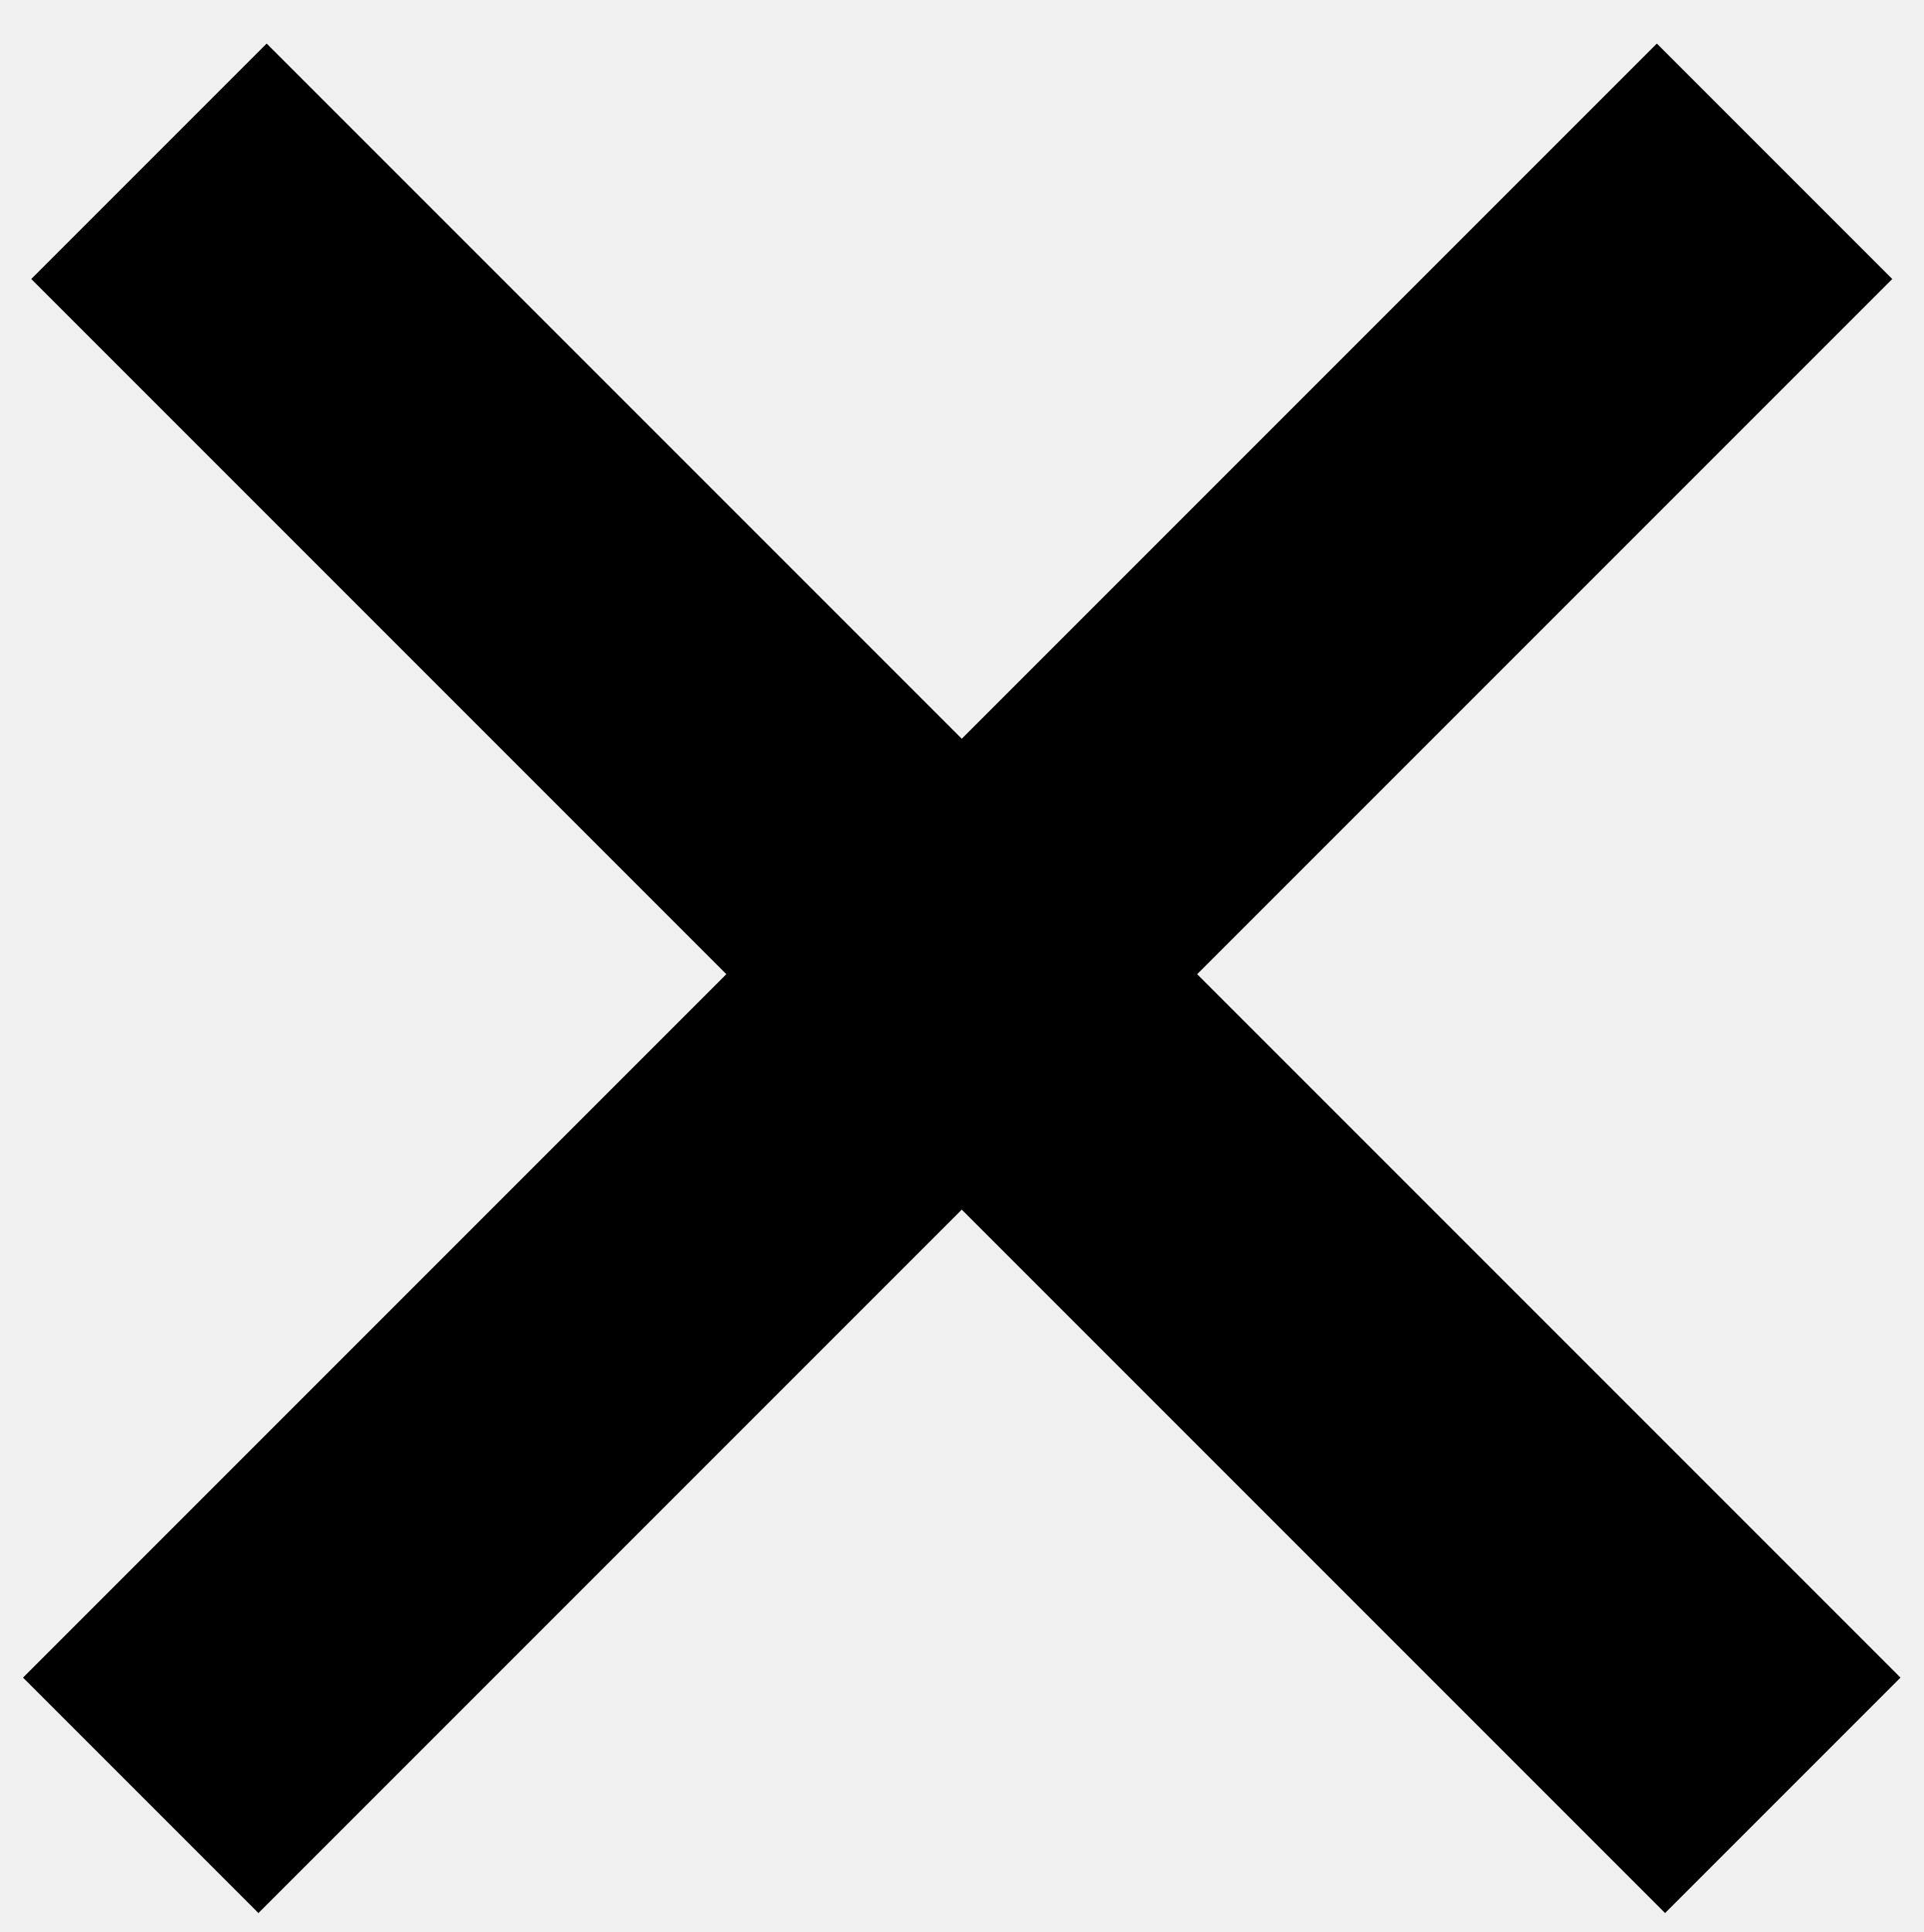
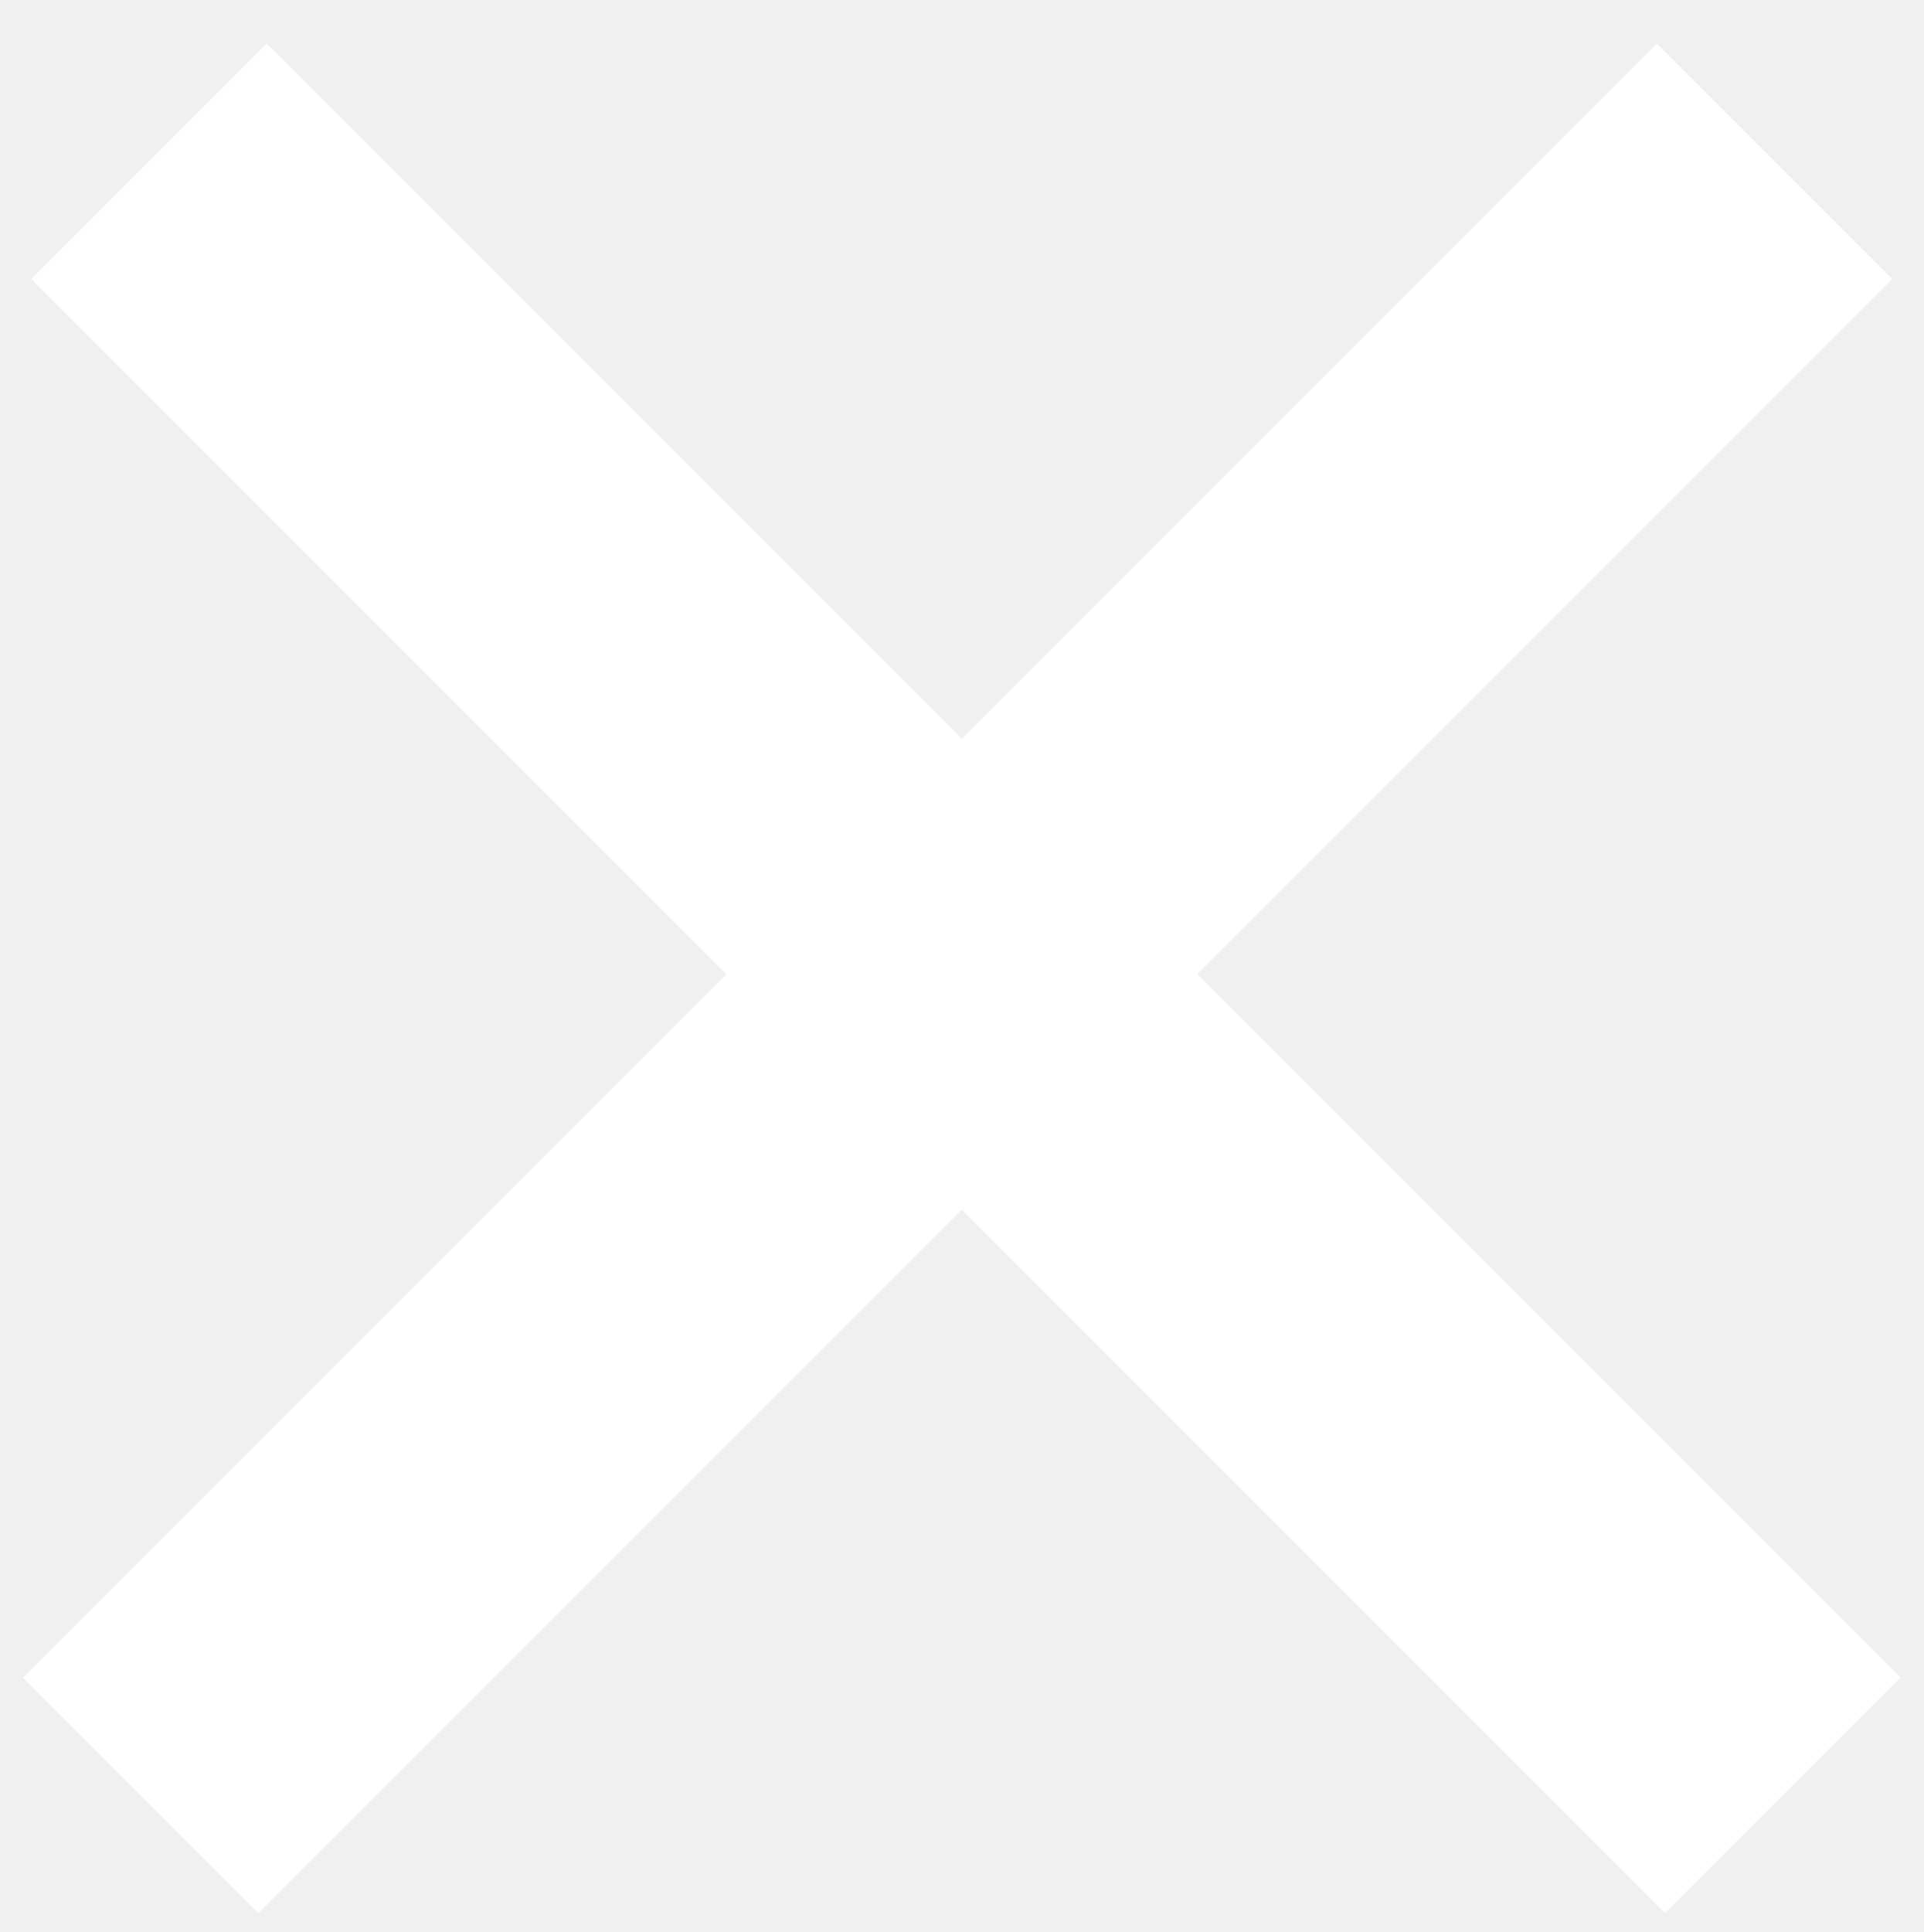
<svg xmlns="http://www.w3.org/2000/svg" width="234" height="235">
  <g>
    <rect fill="none" id="canvas_background" height="236" width="236" y="-1" x="-1" />
    <g display="none" overflow="visible" y="0" x="0" height="100%" width="100%" id="canvasGrid">
      <rect fill="url(#gridpattern)" stroke-width="0" y="0" x="0" height="100%" width="100%" />
    </g>
  </g>
  <g>
-     <line transform="rotate(45 116.5,118.9967) " stroke-linecap="undefined" stroke-linejoin="undefined" id="svg_1" y2="259.54" x2="116.5" y1="-21.547" x1="116.5" stroke-width="40.5" stroke="#000" fill="none" />
-     <line transform="rotate(-45 117.5,118.9967) " stroke-linecap="undefined" stroke-linejoin="undefined" id="svg_2" y2="259.54" x2="117.5" y1="-21.547" x1="117.5" stroke-width="40.5" stroke="#000" fill="none" />
+     <line transform="rotate(45 116.5,118.9967) " stroke-linecap="undefined" stroke-linejoin="undefined" id="svg_1" y2="259.54" x2="116.5" y1="-21.547" x1="116.5" stroke-width="40.5" stroke="#fff" fill="none" />
+     <line transform="rotate(-45 117.5,118.9967) " stroke-linecap="undefined" stroke-linejoin="undefined" id="svg_2" y2="259.54" x2="117.5" y1="-21.547" x1="117.5" stroke-width="40.5" stroke="#fff" fill="none" />
  </g>
</svg>
